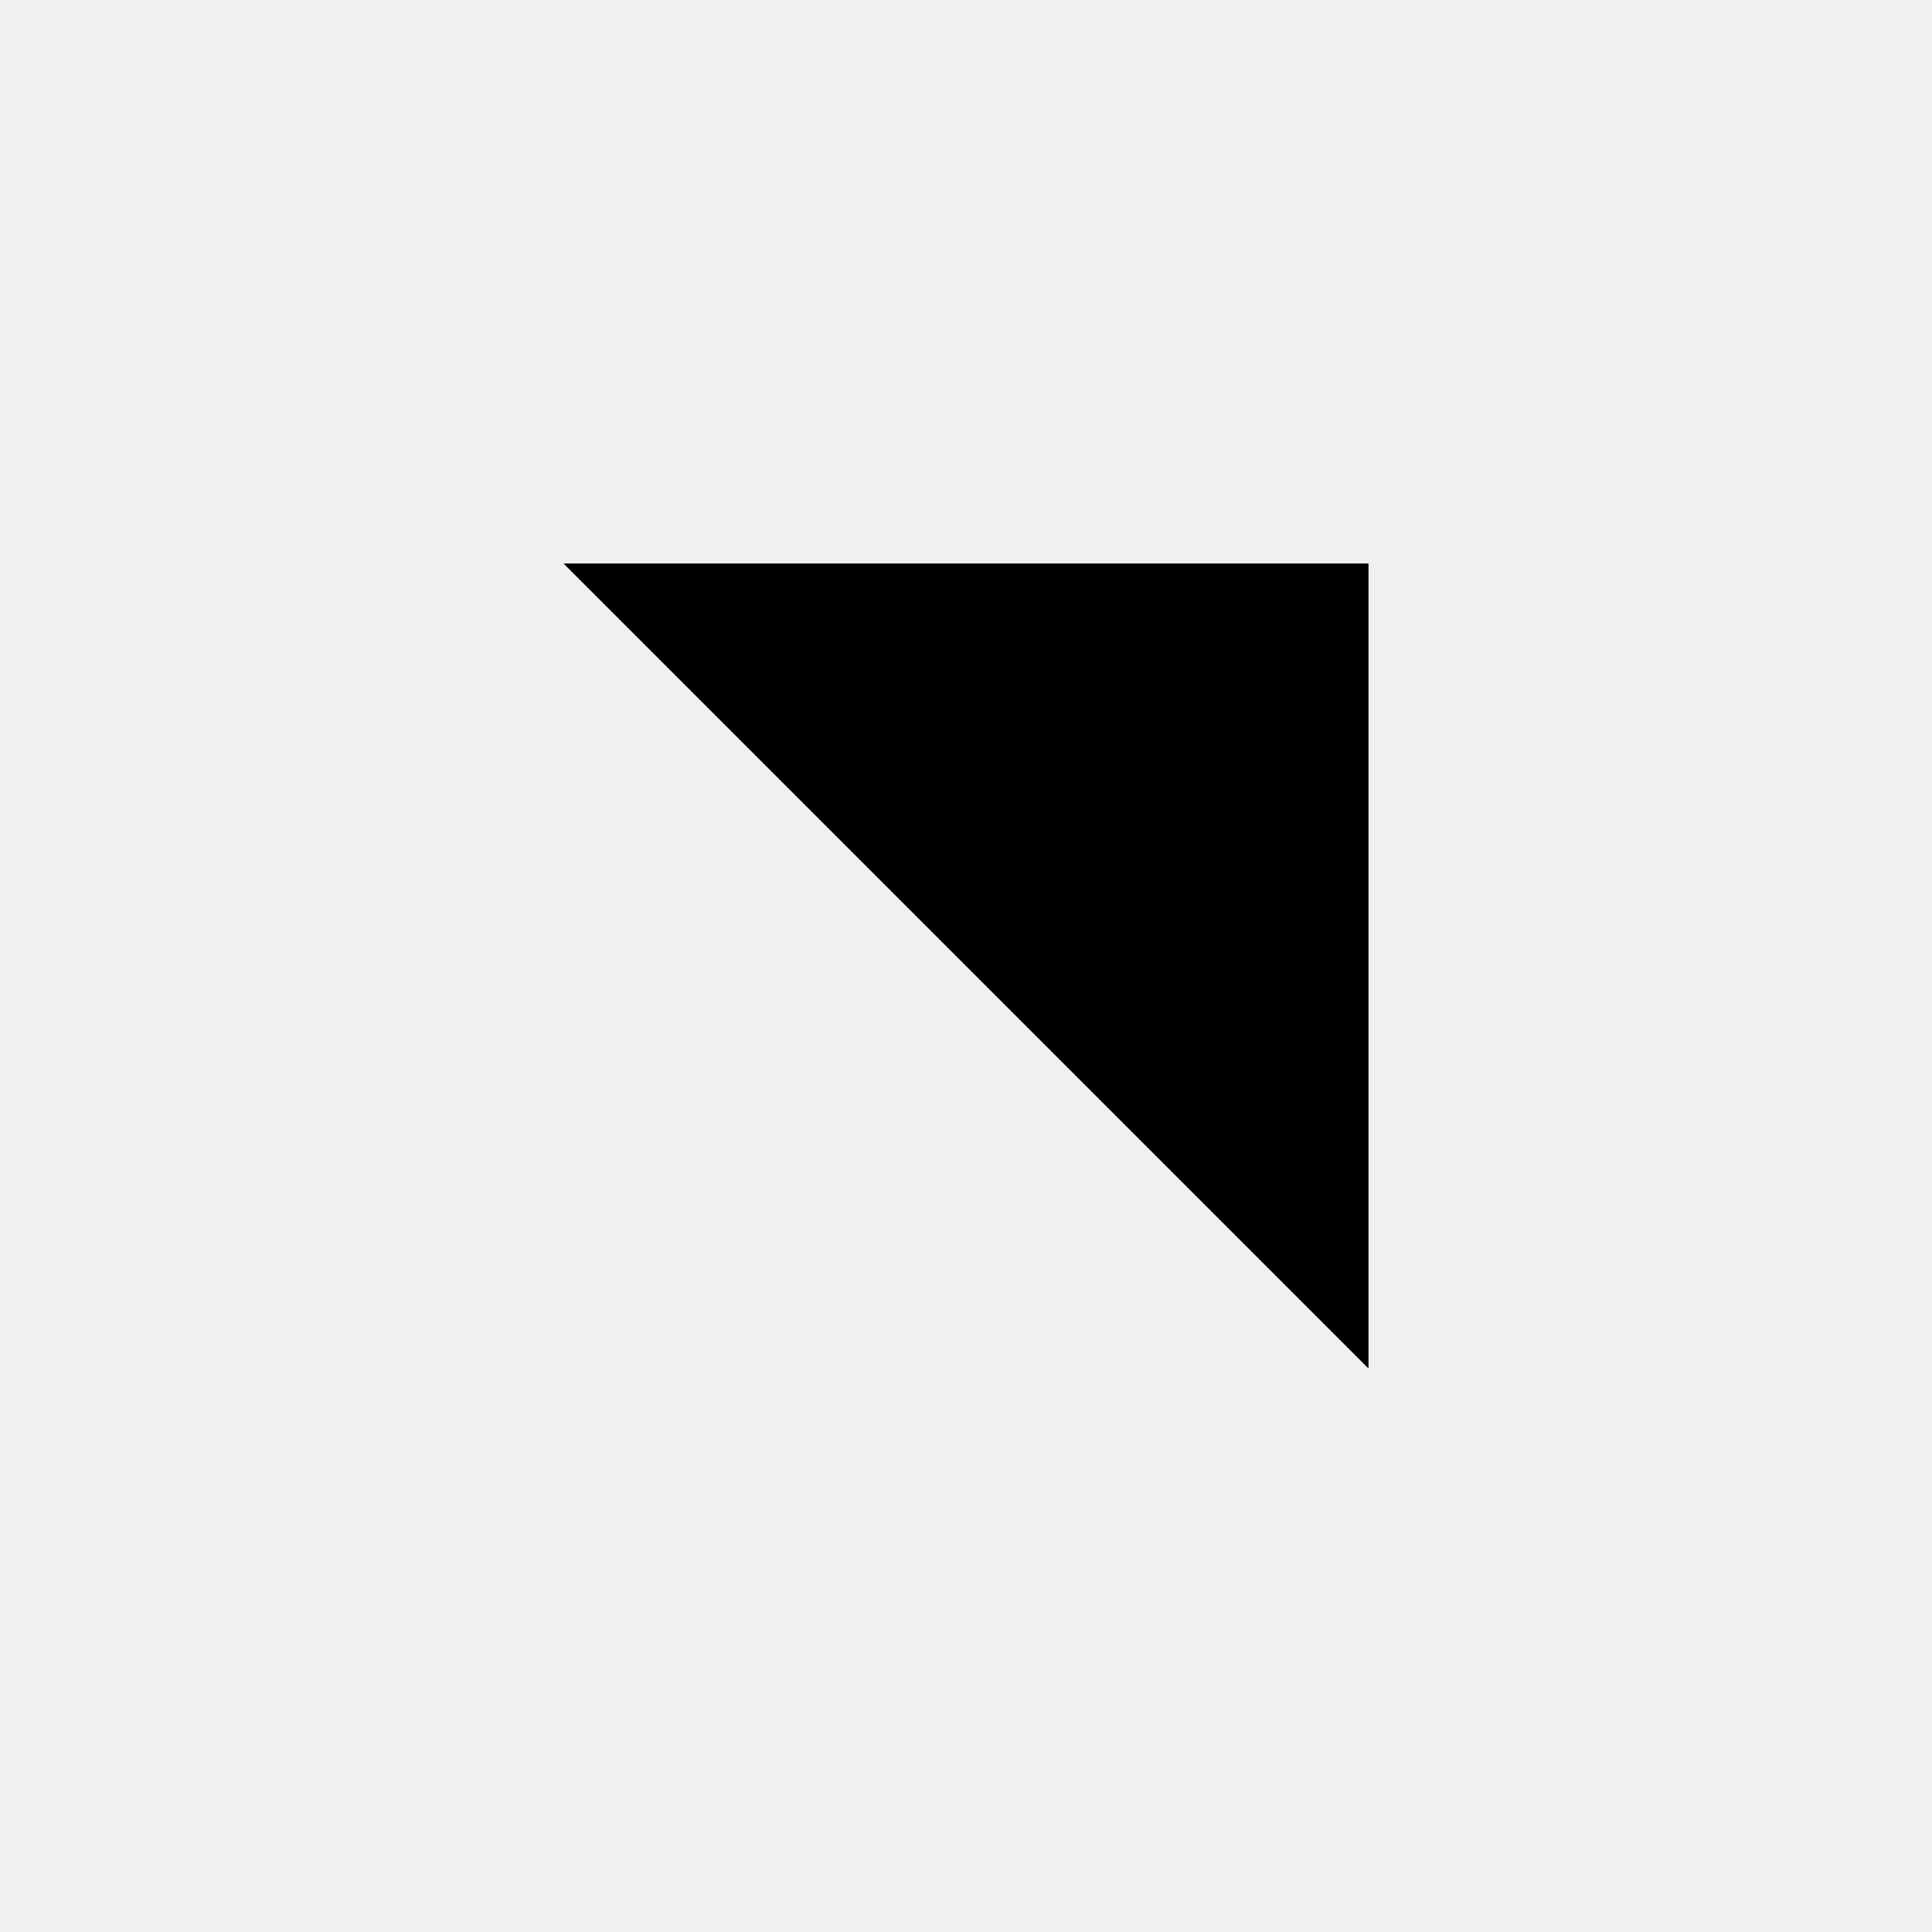
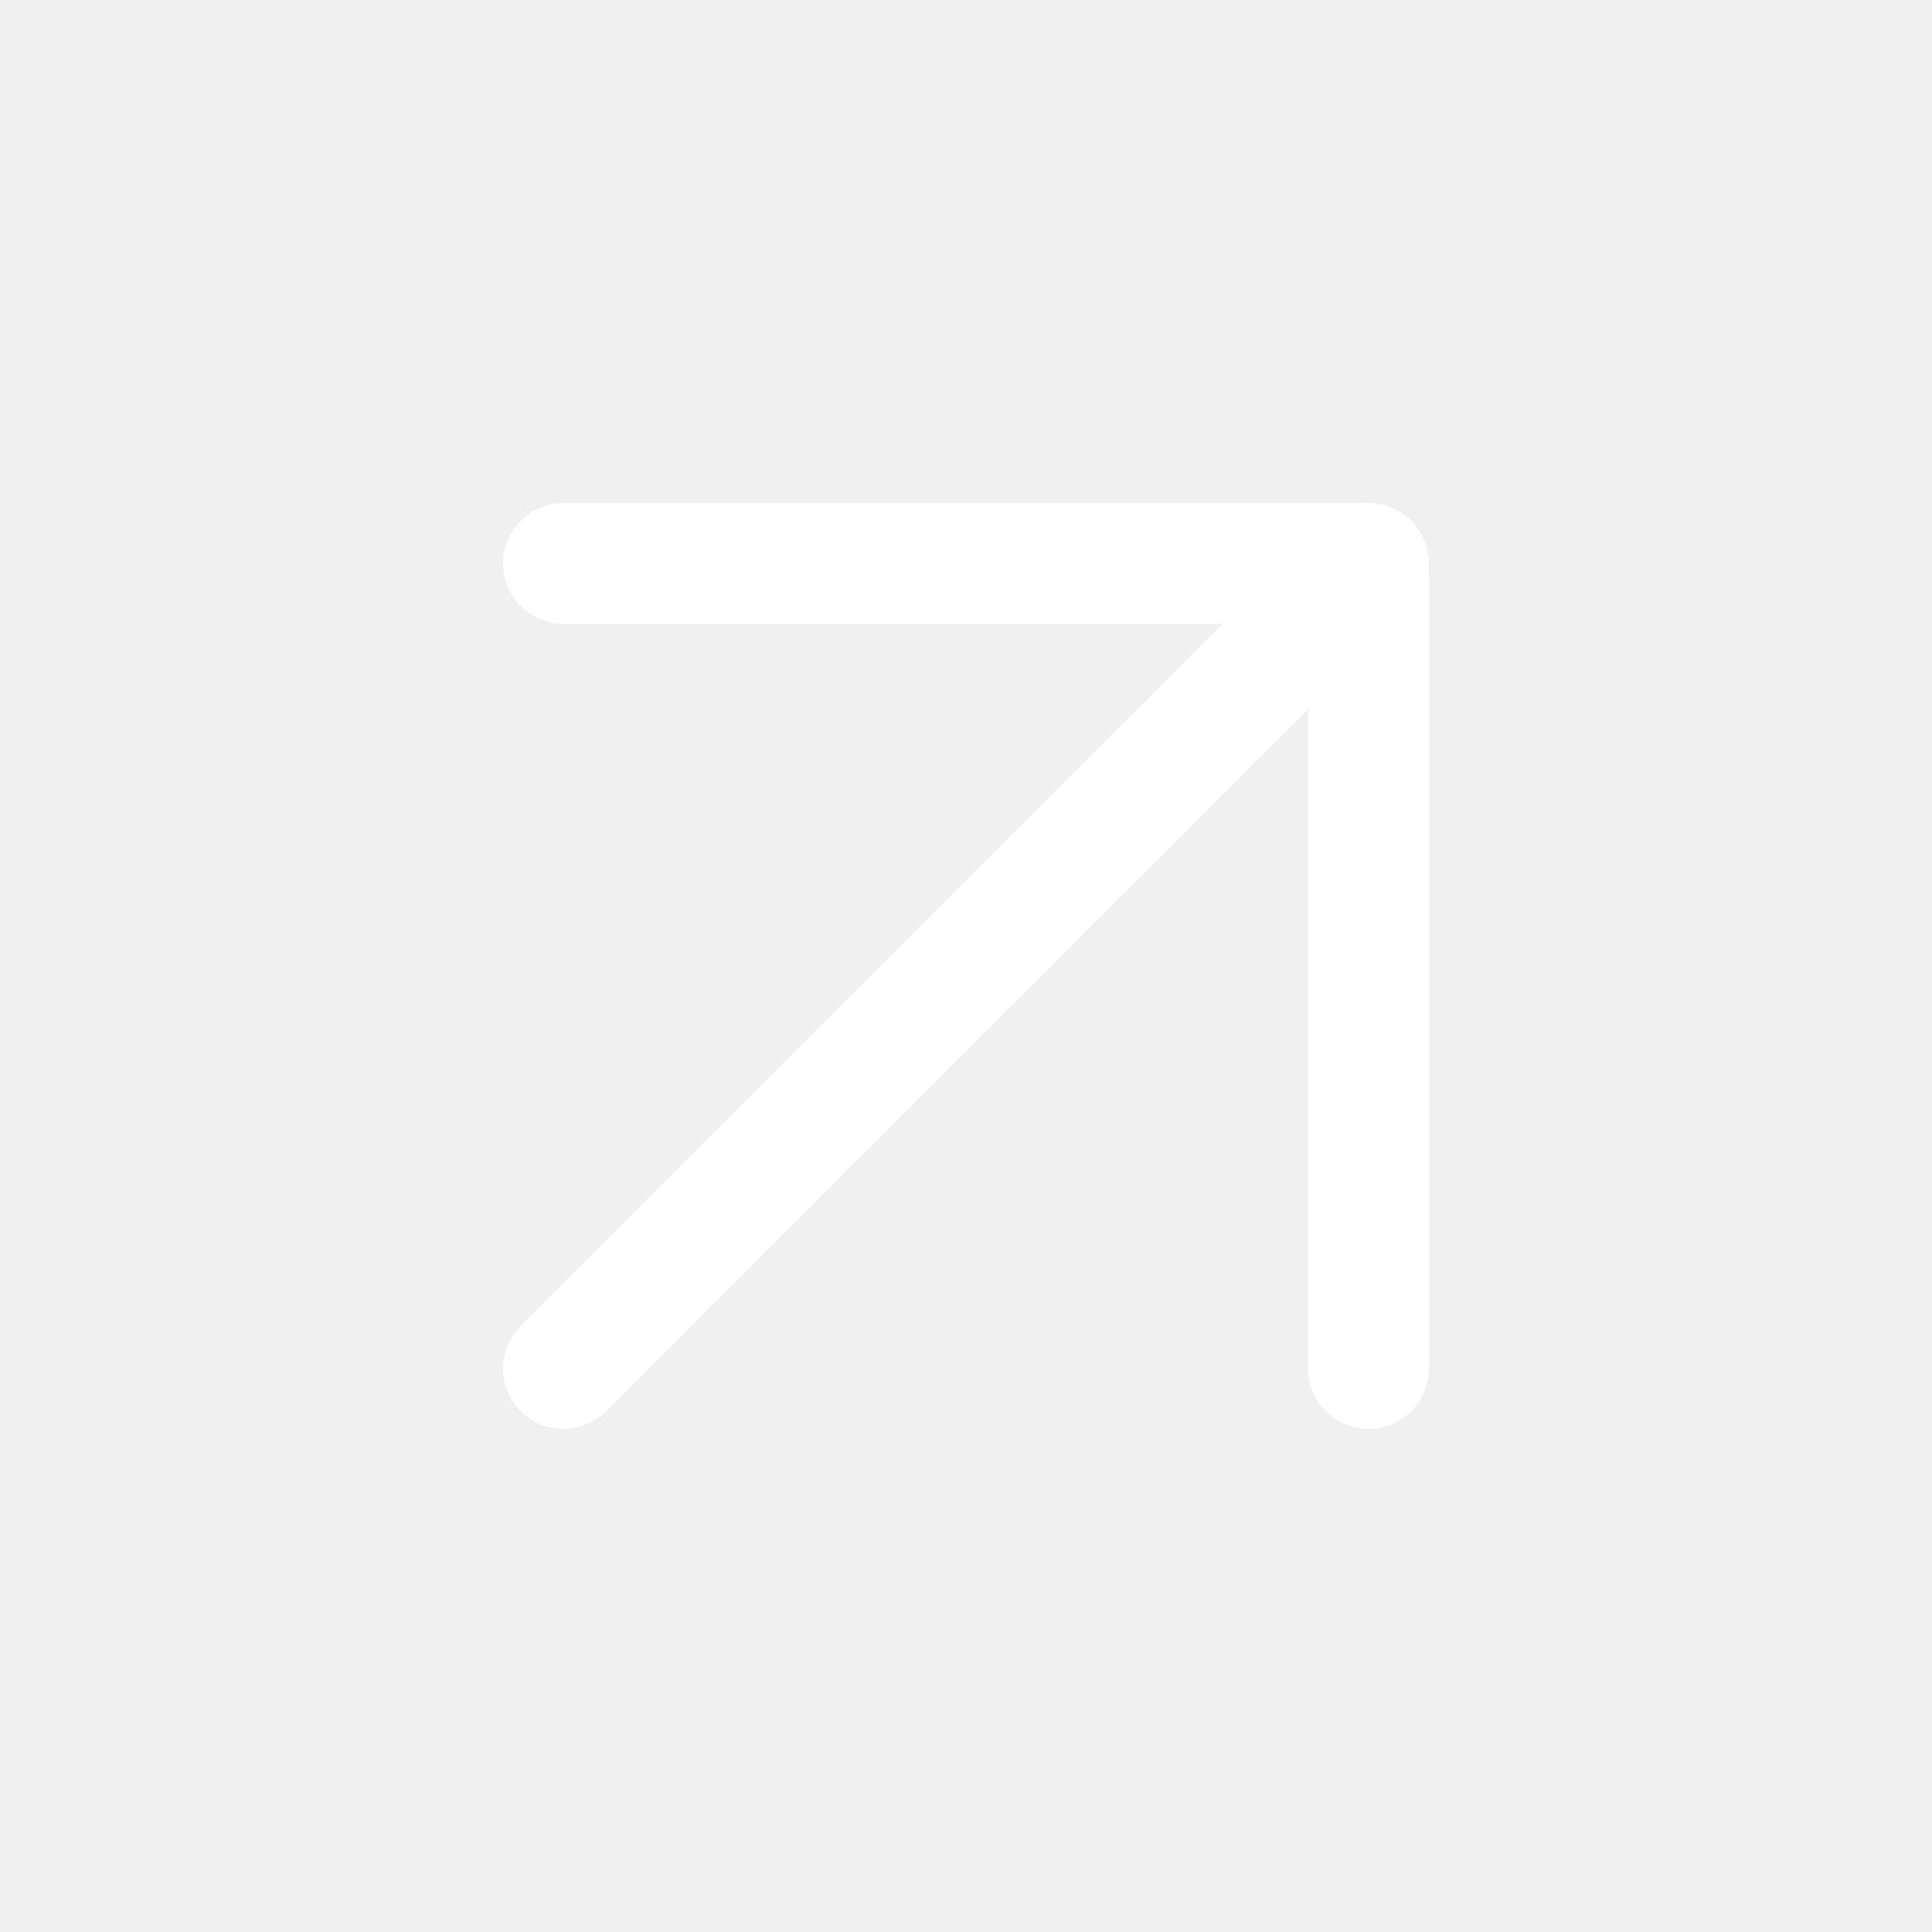
- <svg xmlns="http://www.w3.org/2000/svg" width="24" height="24" viewBox="0 0 24 24">
-   <path d="M7 17L17 7" stroke-width="2" stroke-linecap="round" stroke-linejoin="round" />
-   <path d="M7 7H17V17" stroke-width="2" stroke-linecap="round" stroke-linejoin="round" />
+ <svg xmlns="http://www.w3.org/2000/svg" width="32" height="32" viewBox="0 0 32 32" fill="none">
+   <path d="M9.332 22.667L22.665 9.334" stroke="white" stroke-width="2" stroke-linecap="round" stroke-linejoin="round" />
+   <path d="M9.332 9.334H22.665V22.667" stroke="white" stroke-width="2" stroke-linecap="round" stroke-linejoin="round" />
</svg>
